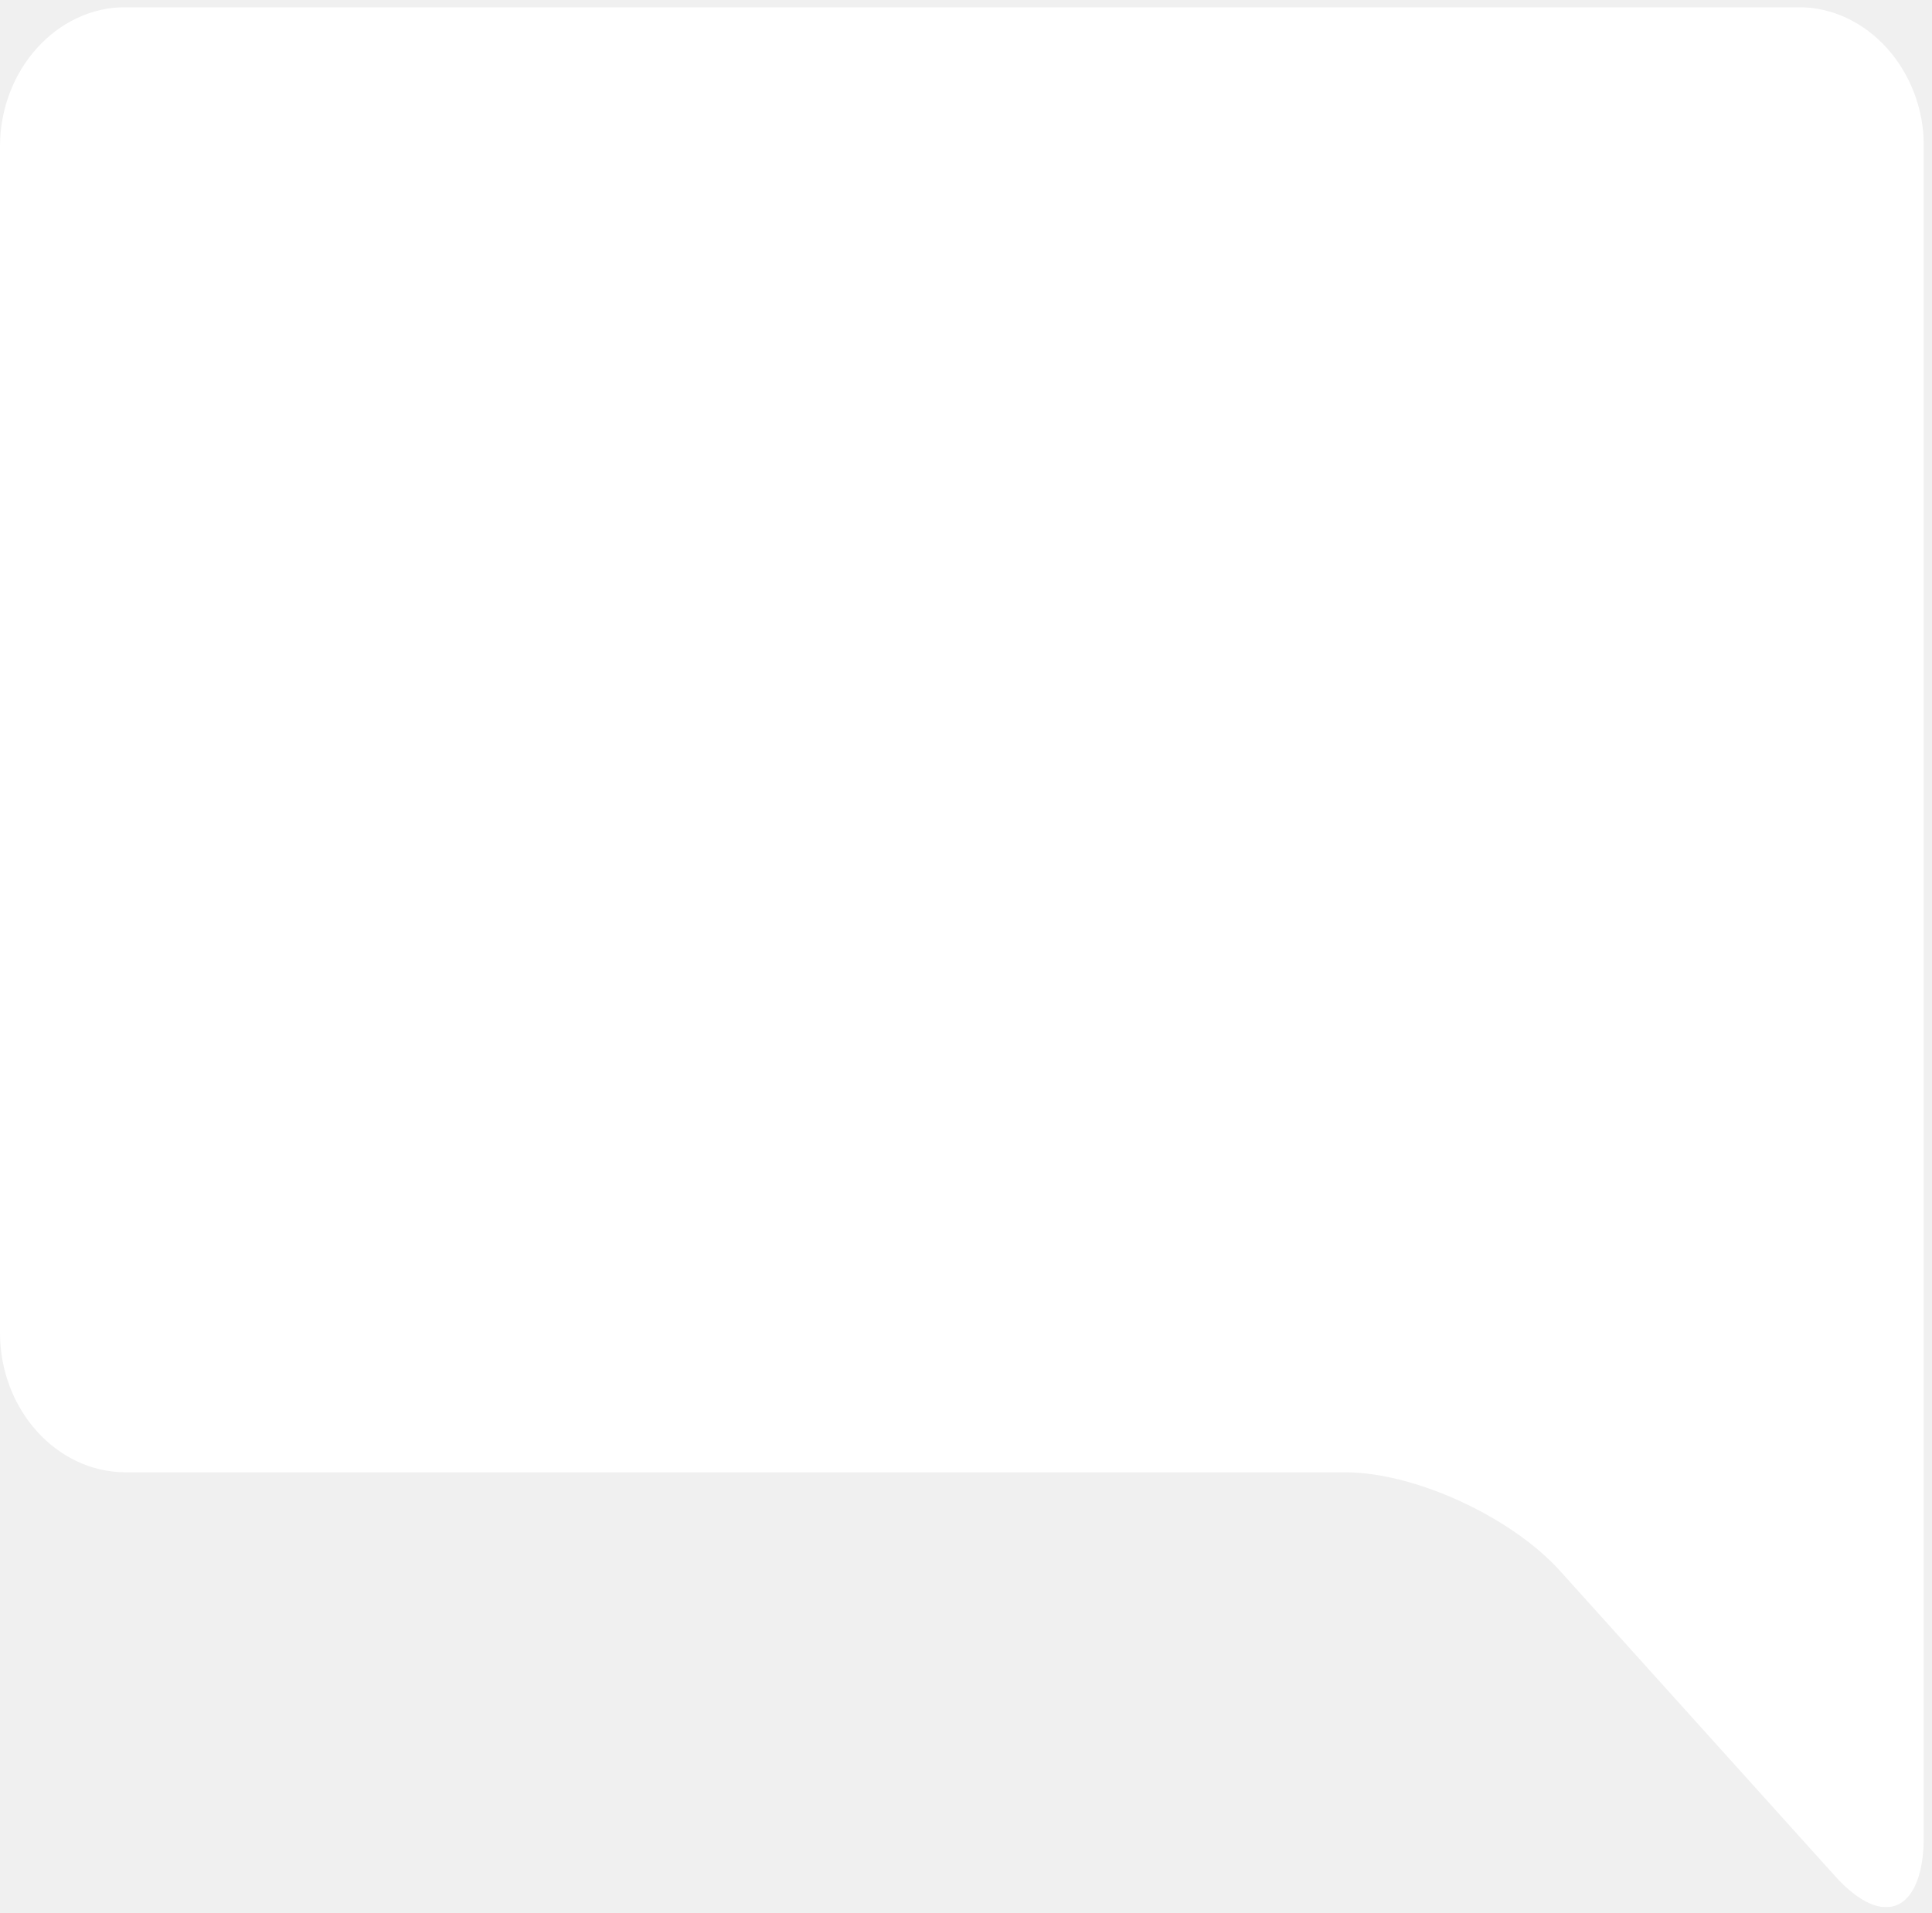
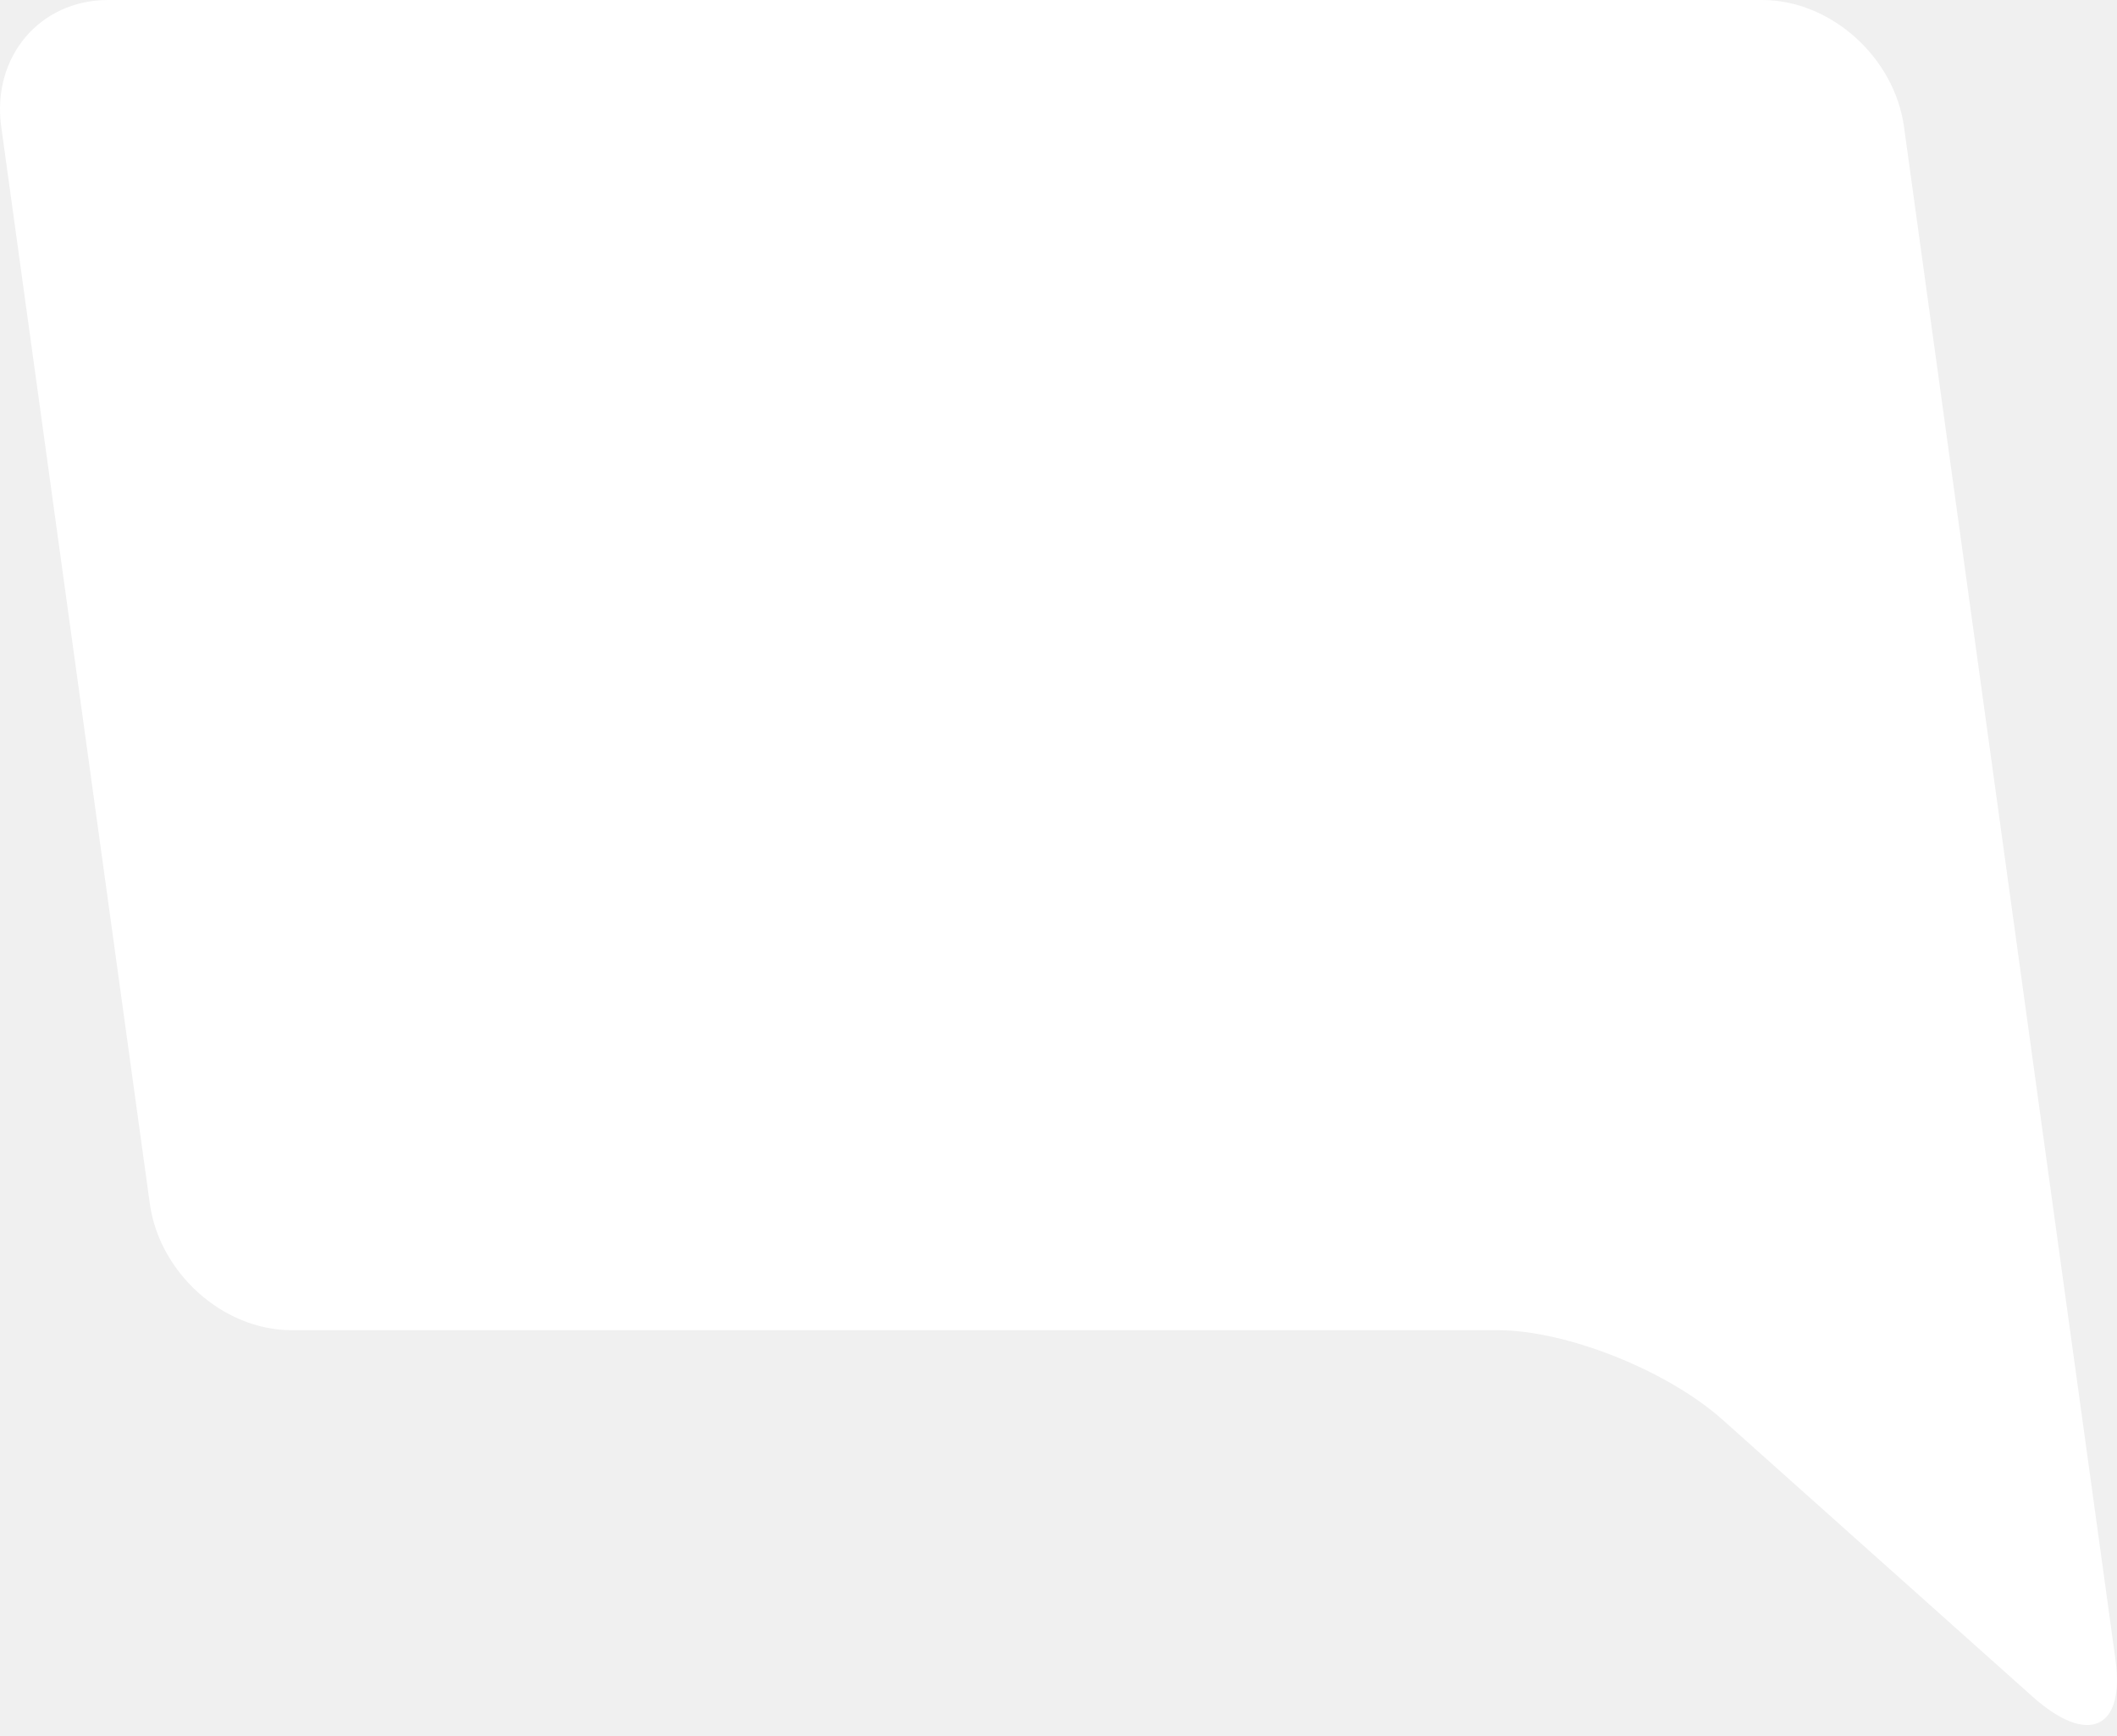
- <svg xmlns="http://www.w3.org/2000/svg" xmlns:xlink="http://www.w3.org/1999/xlink" width="207px" height="205px" viewBox="0 0 207 205" version="1.1">
-   <defs>
-     <polygon id="path-1" points="0 0.765 206.132 0.765 206.132 204.389 0 204.389" />
-   </defs>
-   <g id="Register" stroke="none" stroke-width="1" fill="none" fill-rule="evenodd">
-     <g id="Login" transform="translate(-1052, -308)">
-       <g id="logo/bubble" transform="translate(1052, 308)">
-         <mask id="mask-2" fill="white">
-           <use xlink:href="#path-1" />
-         </mask>
-         <g id="Clip-13" />
-         <path d="M13.473,0.765 C6.062,0.765 -0.001,7.494 -0.001,15.719 L-0.001,142.831 C-0.001,151.056 6.062,157.785 13.473,157.785 L144.158,157.785 C151.568,157.785 161.917,162.543 167.156,168.36 L196.605,201.047 C201.844,206.862 206.132,204.891 206.132,196.666 L206.132,172.739 L206.132,155.542 L206.132,138.344 L206.132,15.719 C206.132,7.494 200.069,0.765 192.659,0.765 L13.473,0.765 Z" id="Fill-12" fill="#FFFFFF" fill-rule="evenodd" mask="url(#mask-2)" />
-       </g>
+ <svg xmlns="http://www.w3.org/2000/svg" width="50px" height="41px" viewBox="0 0 50 41" version="1.1">
+   <g id="Symbols" stroke="none" stroke-width="1" fill="none" fill-rule="evenodd">
+     <g id="Sidebar" transform="translate(-25, -45)" fill="#FFFFFF">
+       <path d="M27.553,45 C25.938,45 24.802,46.346 25.029,47.992 L28.538,73.424 C28.765,75.07 30.272,76.416 31.888,76.416 L60.379,76.416 C61.995,76.416 64.383,77.368 65.686,78.532 L73.008,85.072 C74.311,86.236 75.192,85.841 74.964,84.196 L74.304,79.408 C74.077,77.763 73.863,76.215 73.829,75.968 C73.795,75.721 73.581,74.172 73.354,72.527 L69.969,47.992 C69.742,46.346 68.235,45 66.619,45 L27.553,45 Z" id="Logo" />
    </g>
  </g>
</svg>
